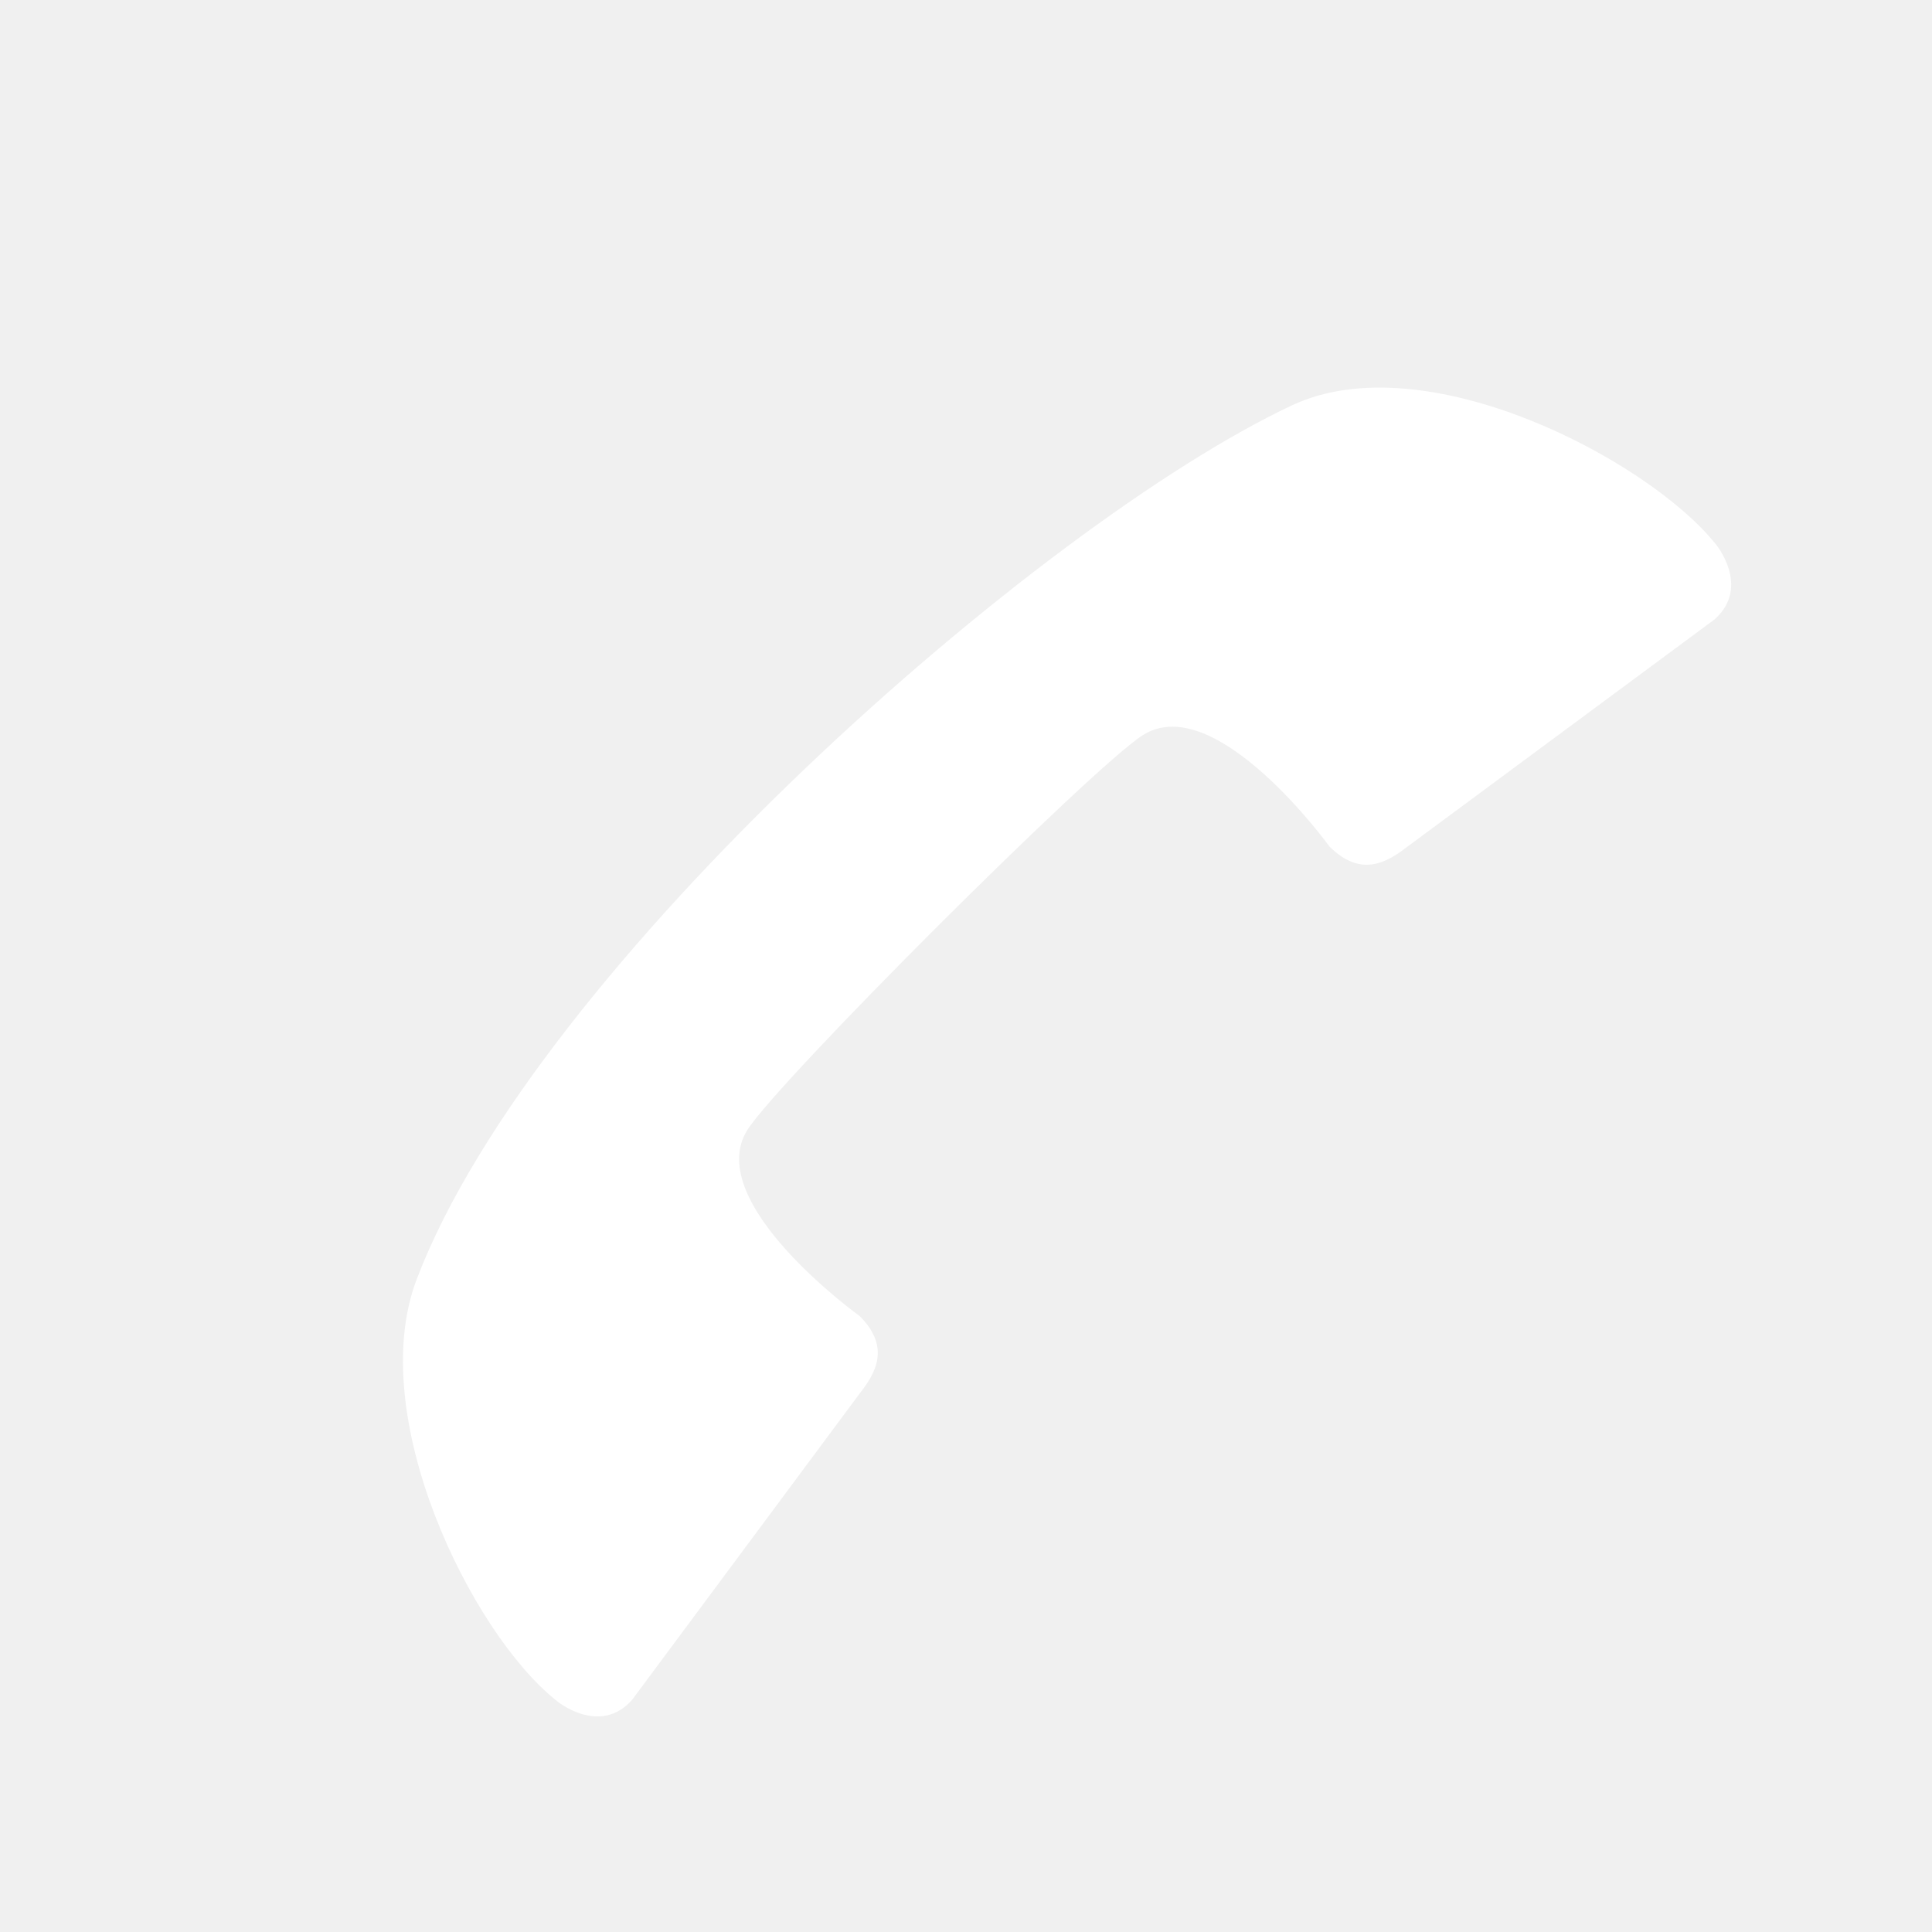
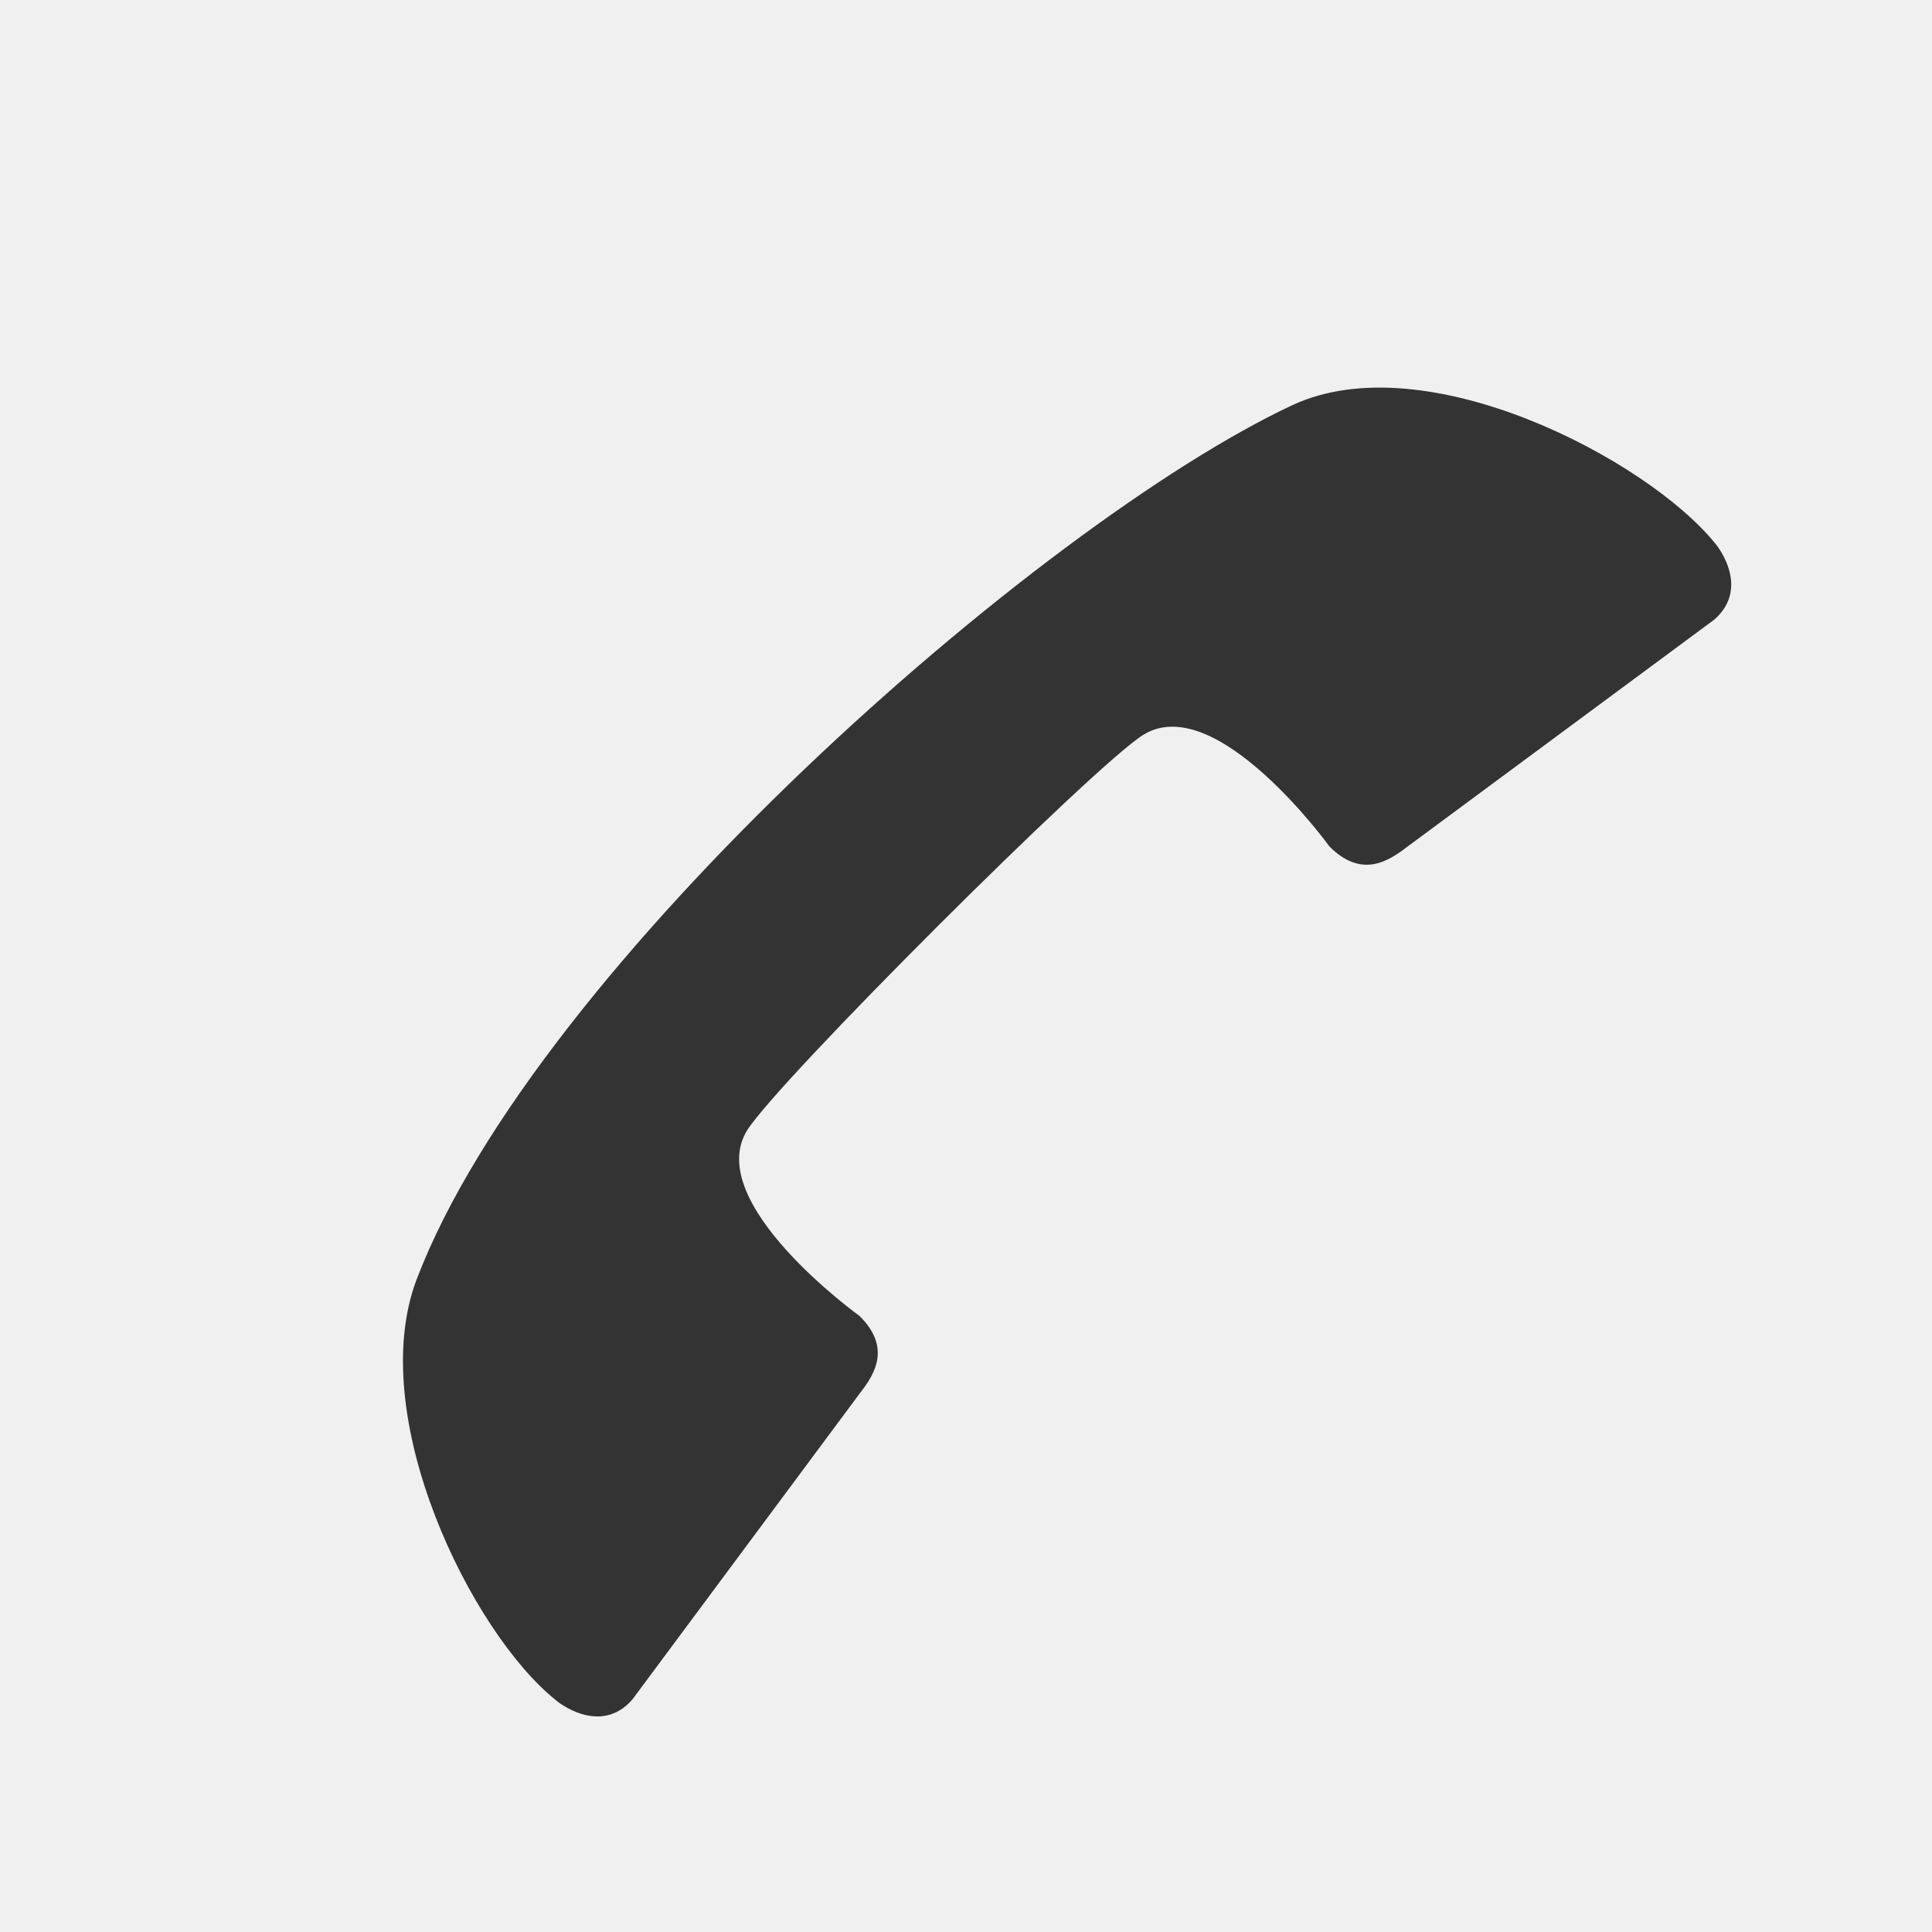
<svg xmlns="http://www.w3.org/2000/svg" version="1.1" id="icon-m-common-cellular-layer" x="0px" y="0px" width="48px" height="48px" viewBox="0 0 48 48" style="enable-background:new 0 0 48 48;" xml:space="preserve">
-   <g id="icon-m-common-cellular_2_">
+   <g id="icon-m-common-cellular">
    <rect style="fill:none;" width="48" height="48" />
-     <path style="fill:#FFFFFF;" d="M32.1,10.07c-6.289,2.954-18.776,13.928-21.745,21.707c-1.3,3.406,1.36,8.795,3.46,10.467   c-0.001,0.007,1.081,0.906,1.891-0.014l5.663-7.623c0.386-0.493,0.764-1.142-0.016-1.914c0,0-3.919-2.819-2.784-4.621   c0.792-1.246,8.58-9.021,9.828-9.81c1.807-1.137,4.635,2.771,4.635,2.771c0.781,0.777,1.426,0.393,1.92,0.013l7.646-5.657   c0.92-0.818,0.016-1.893,0.01-1.893C40.924,11.416,35.414,8.516,32.1,10.07z" />
+     <path style="fill:#333333;" d="M32.099,10.07c-6.288,2.954-18.775,13.928-21.744,21.707c-1.3,3.406,1.36,8.795,3.46,10.467   c-0.001,0.007,1.081,0.906,1.891-0.014l5.663-7.623c0.386-0.493,0.764-1.142-0.016-1.914c0,0-3.919-2.819-2.784-4.621   c0.792-1.246,8.58-9.021,9.827-9.81c1.808-1.137,4.636,2.771,4.636,2.771c0.78,0.777,1.426,0.393,1.92,0.013l7.646-5.657   c0.921-0.818,0.017-1.893,0.011-1.893C40.923,11.416,35.414,8.516,32.099,10.07z" />
  </g>
</svg>
